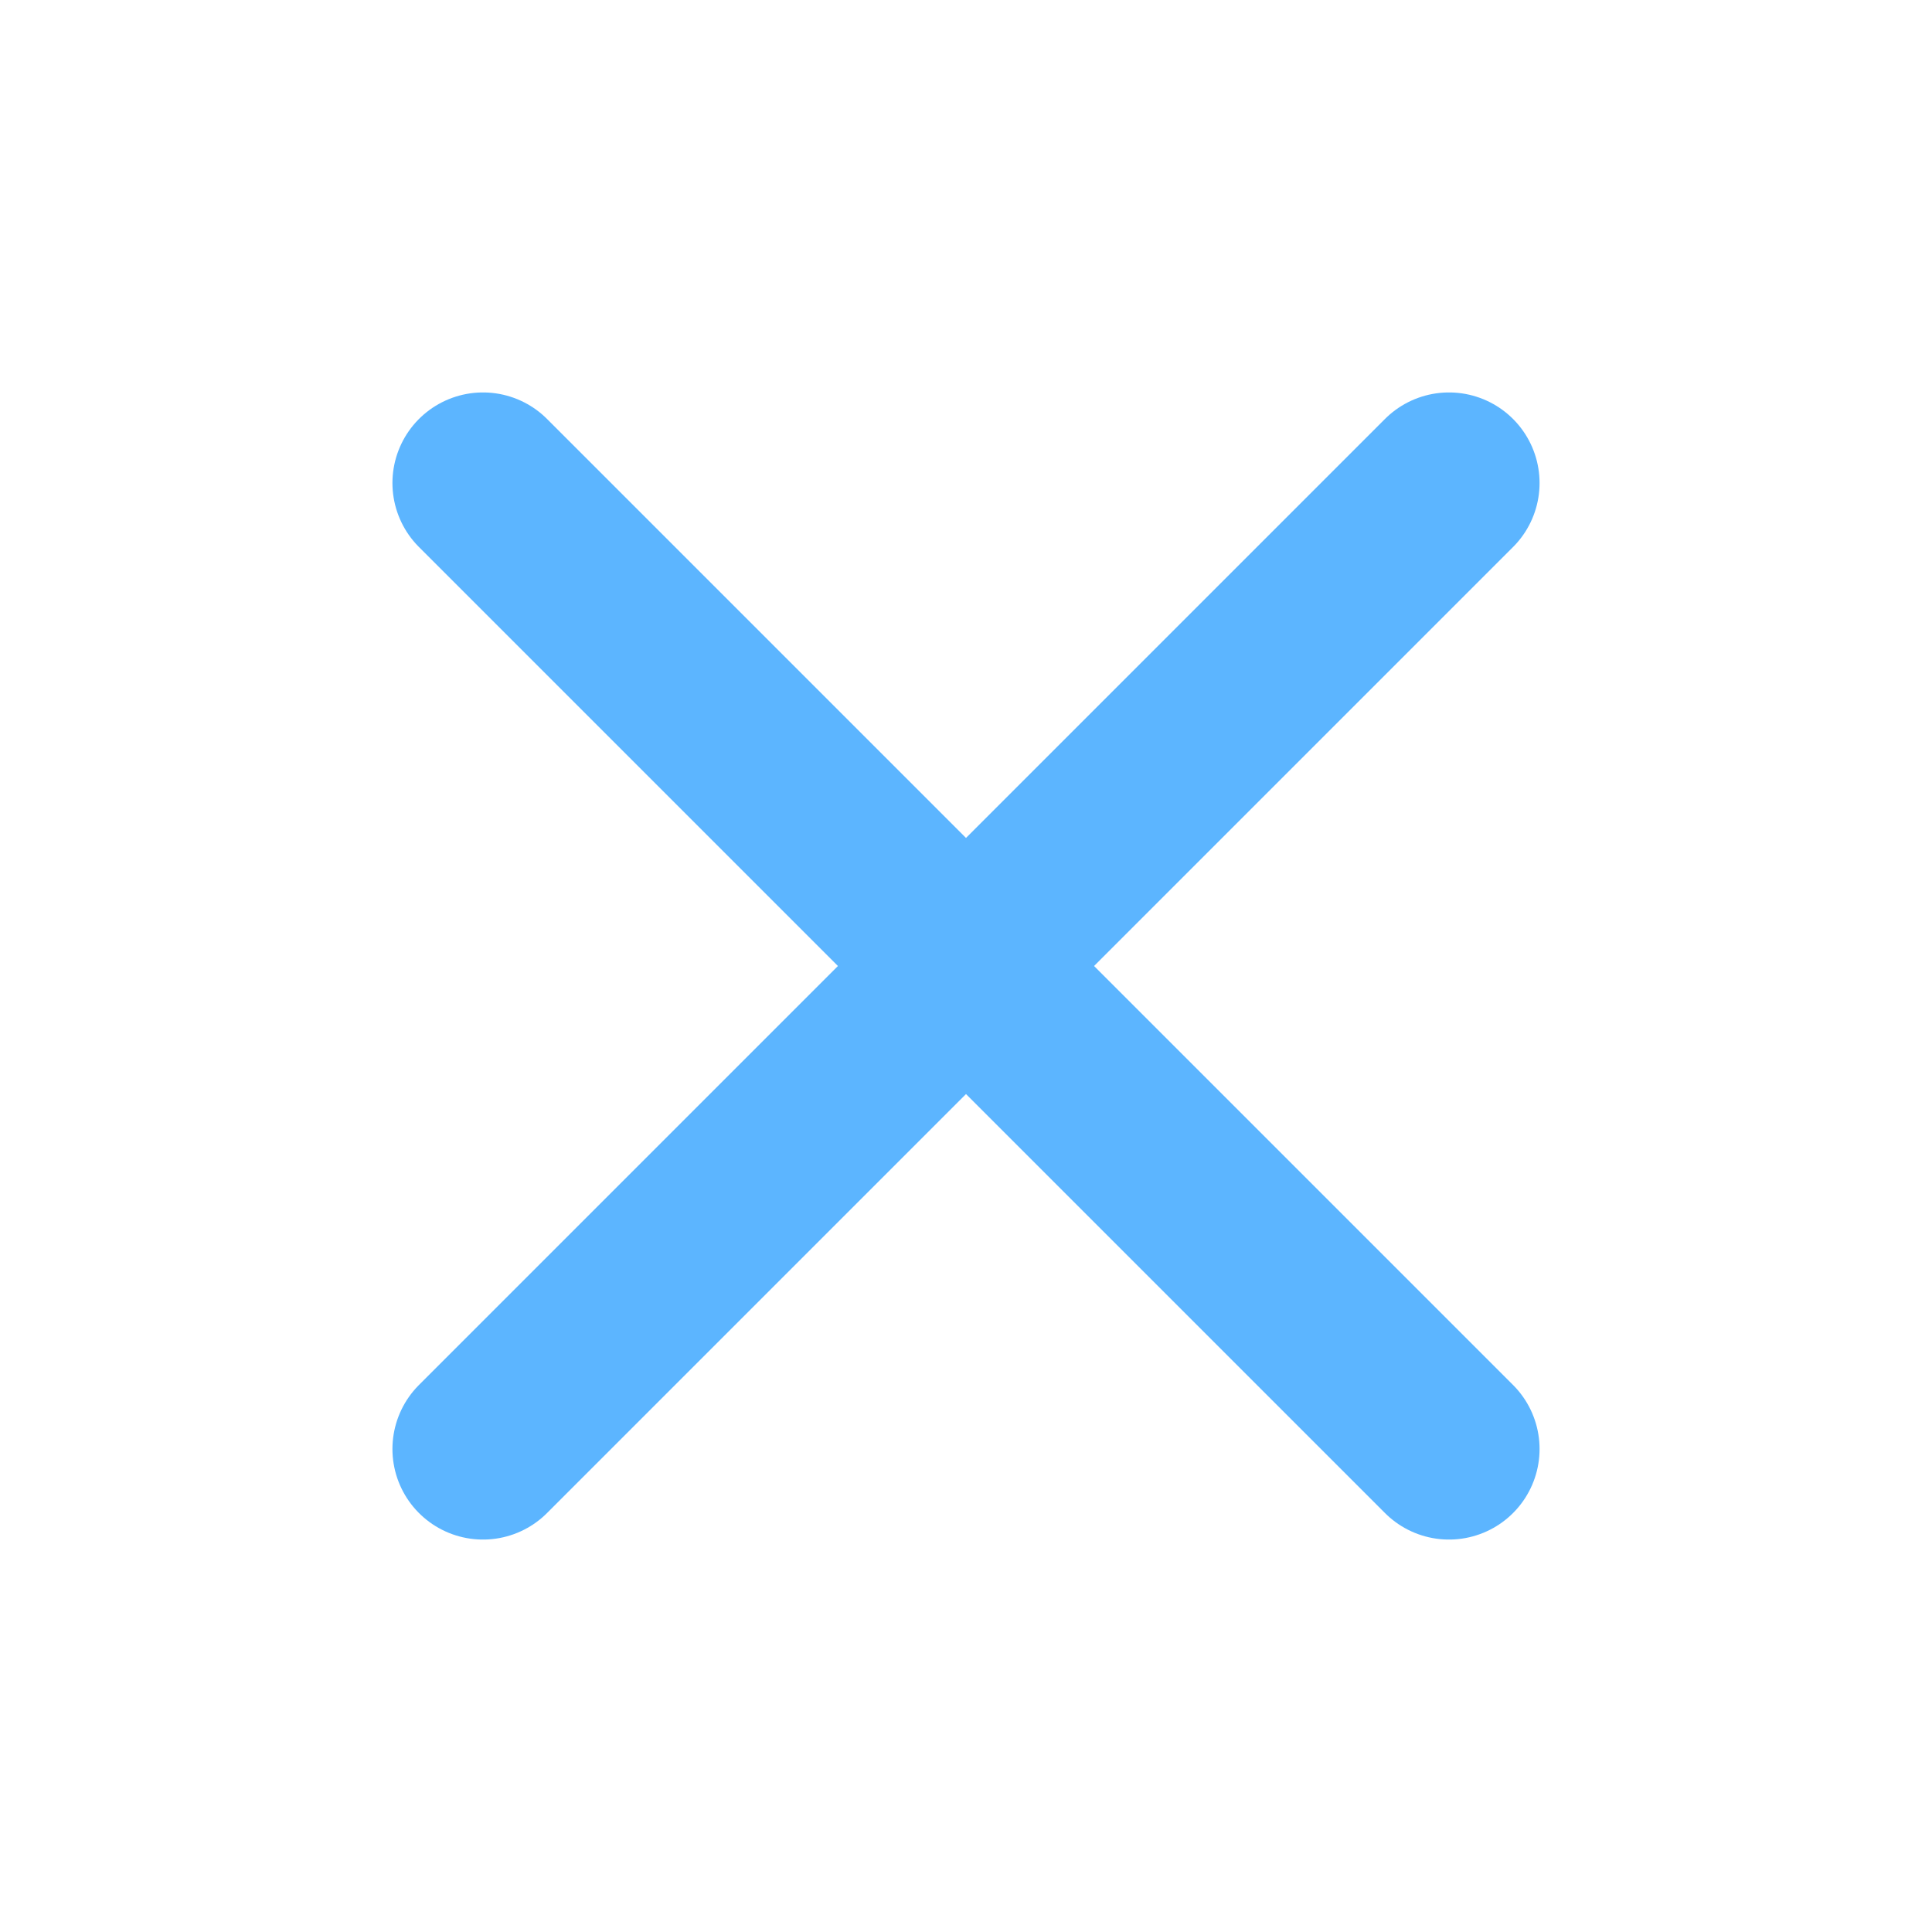
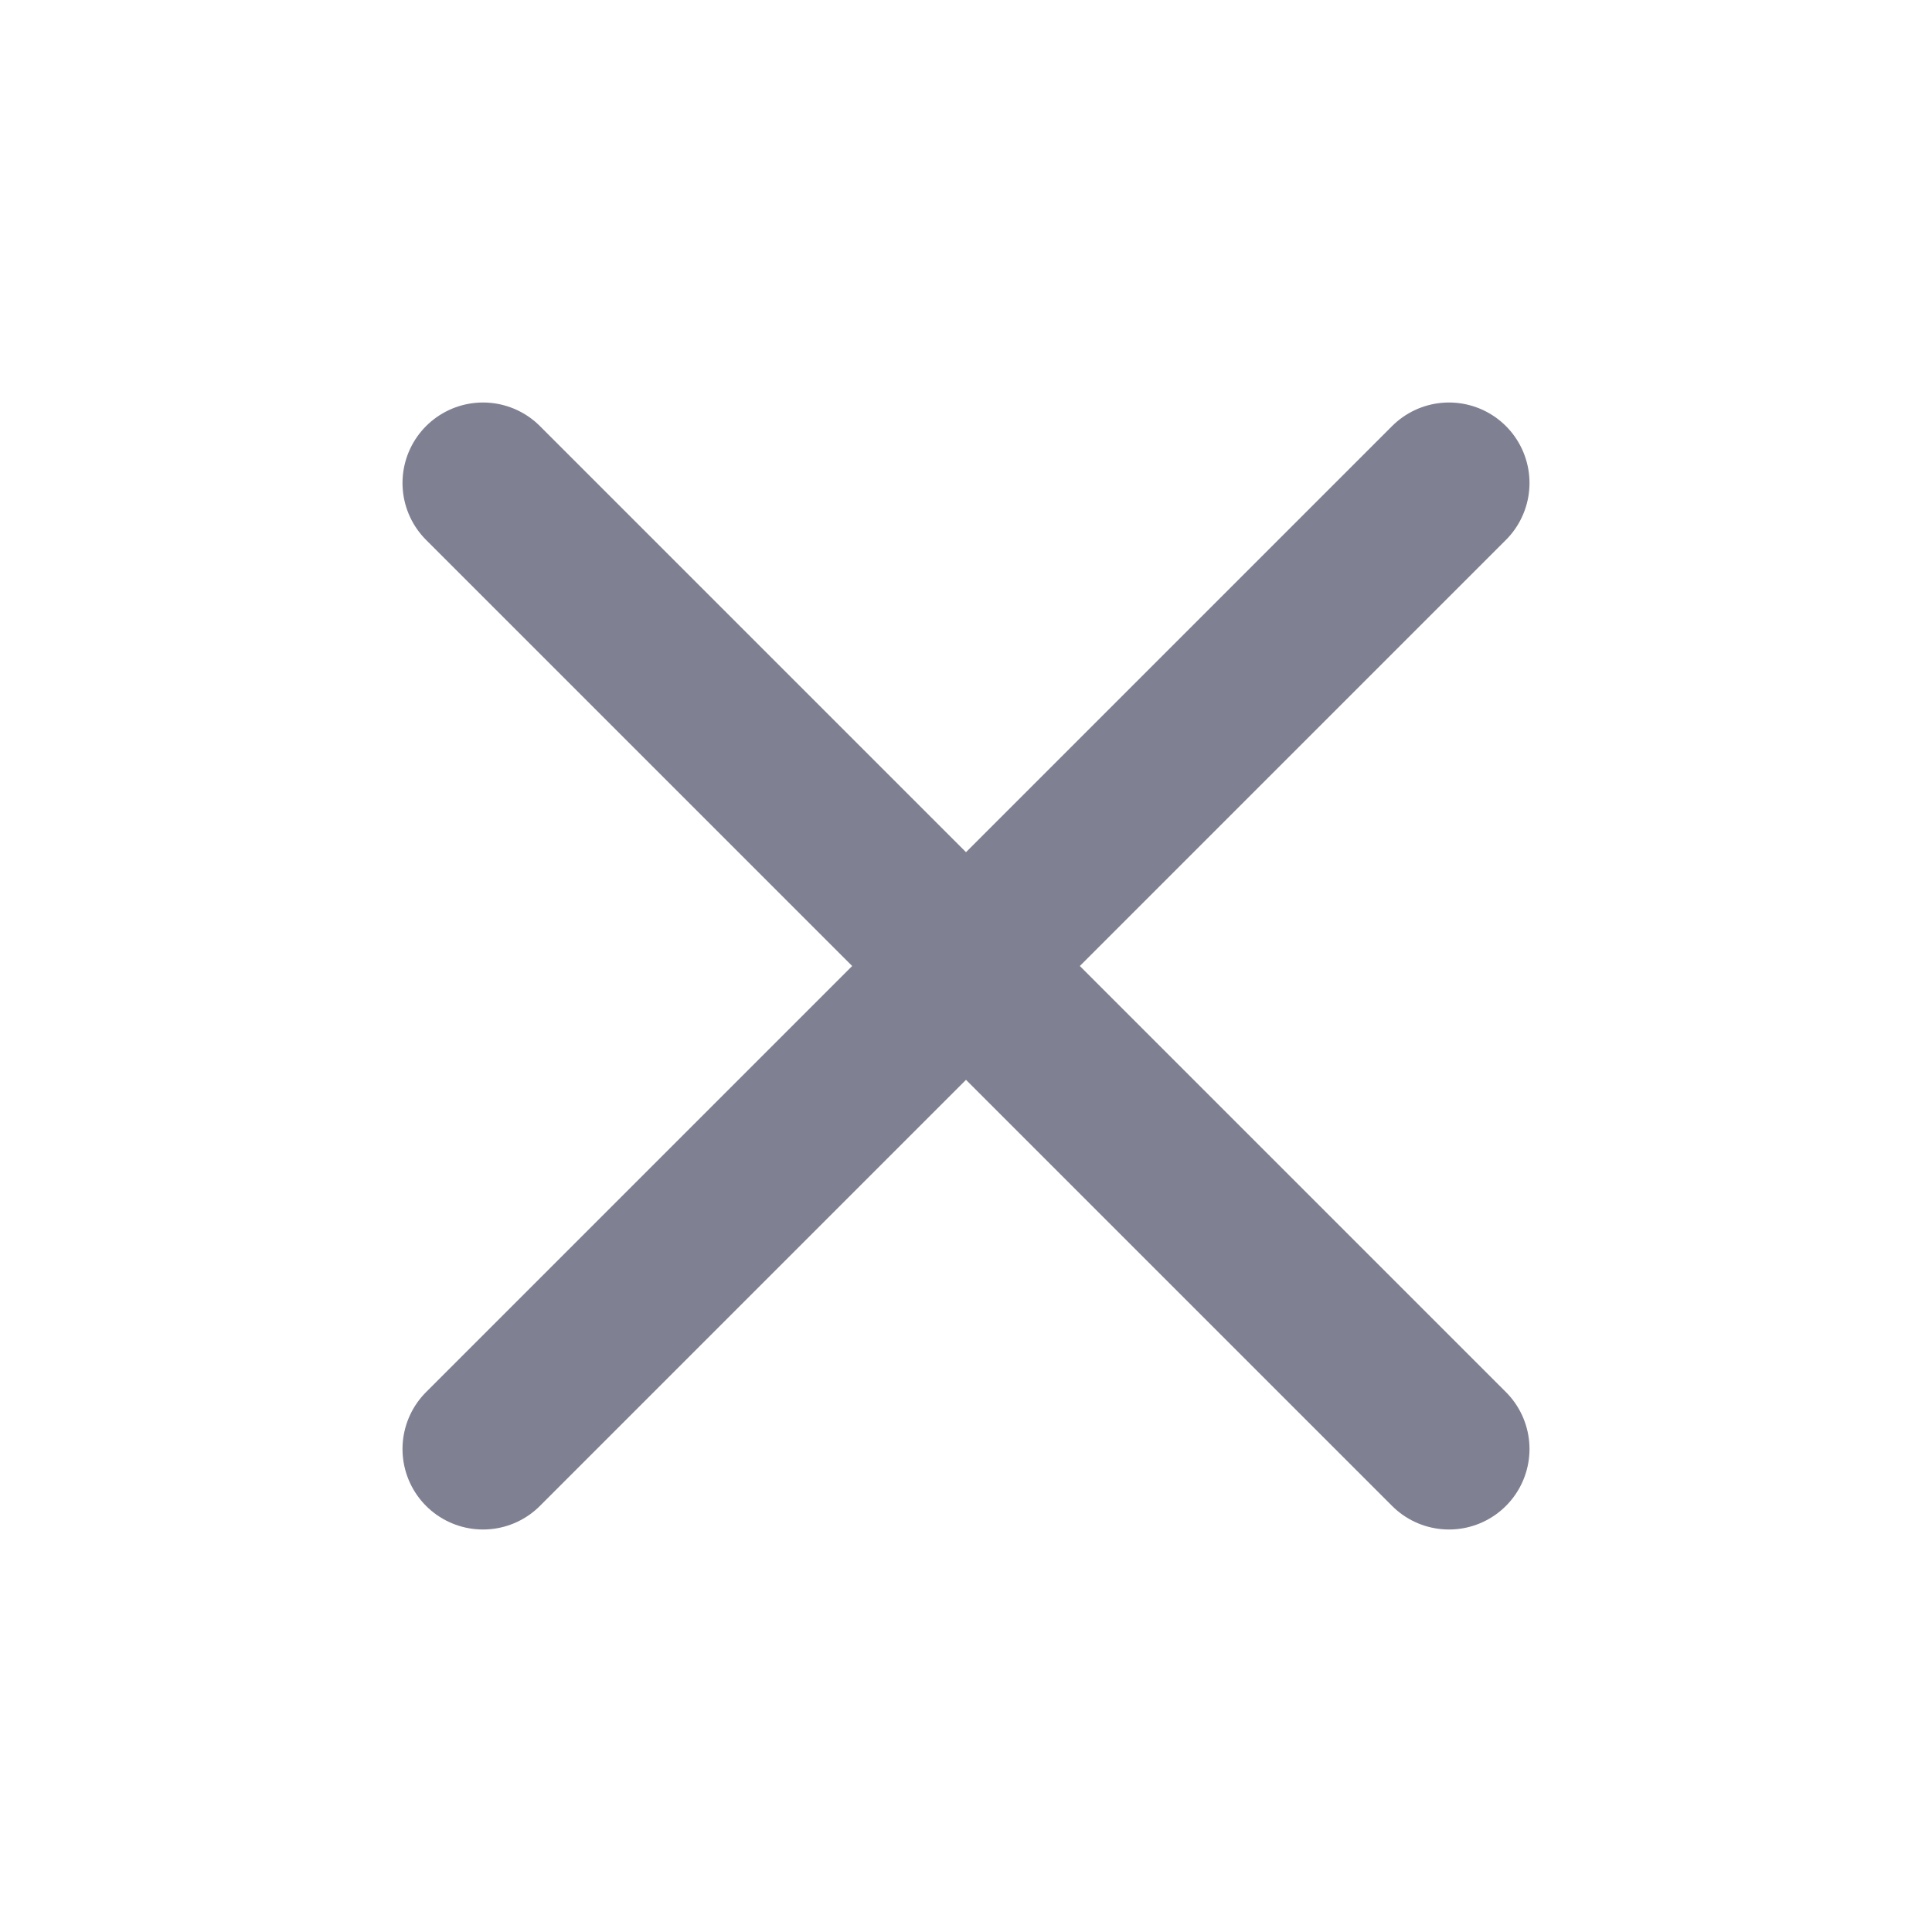
- <svg xmlns="http://www.w3.org/2000/svg" width="32" height="32" viewBox="0 0 32 32" fill="none">
-   <path d="M8 8L24 24M8 24L24 8" stroke="#5CB5FF" stroke-width="3" stroke-linecap="round" stroke-linejoin="round" />
+ <svg xmlns="http://www.w3.org/2000/svg" width="24" height="24" viewBox="0 0 24 24" fill="none">
+   <path d="M6 6L18 18M6 18L18 6" stroke="#808093" stroke-width="2" stroke-linecap="round" stroke-linejoin="round" />
</svg>
